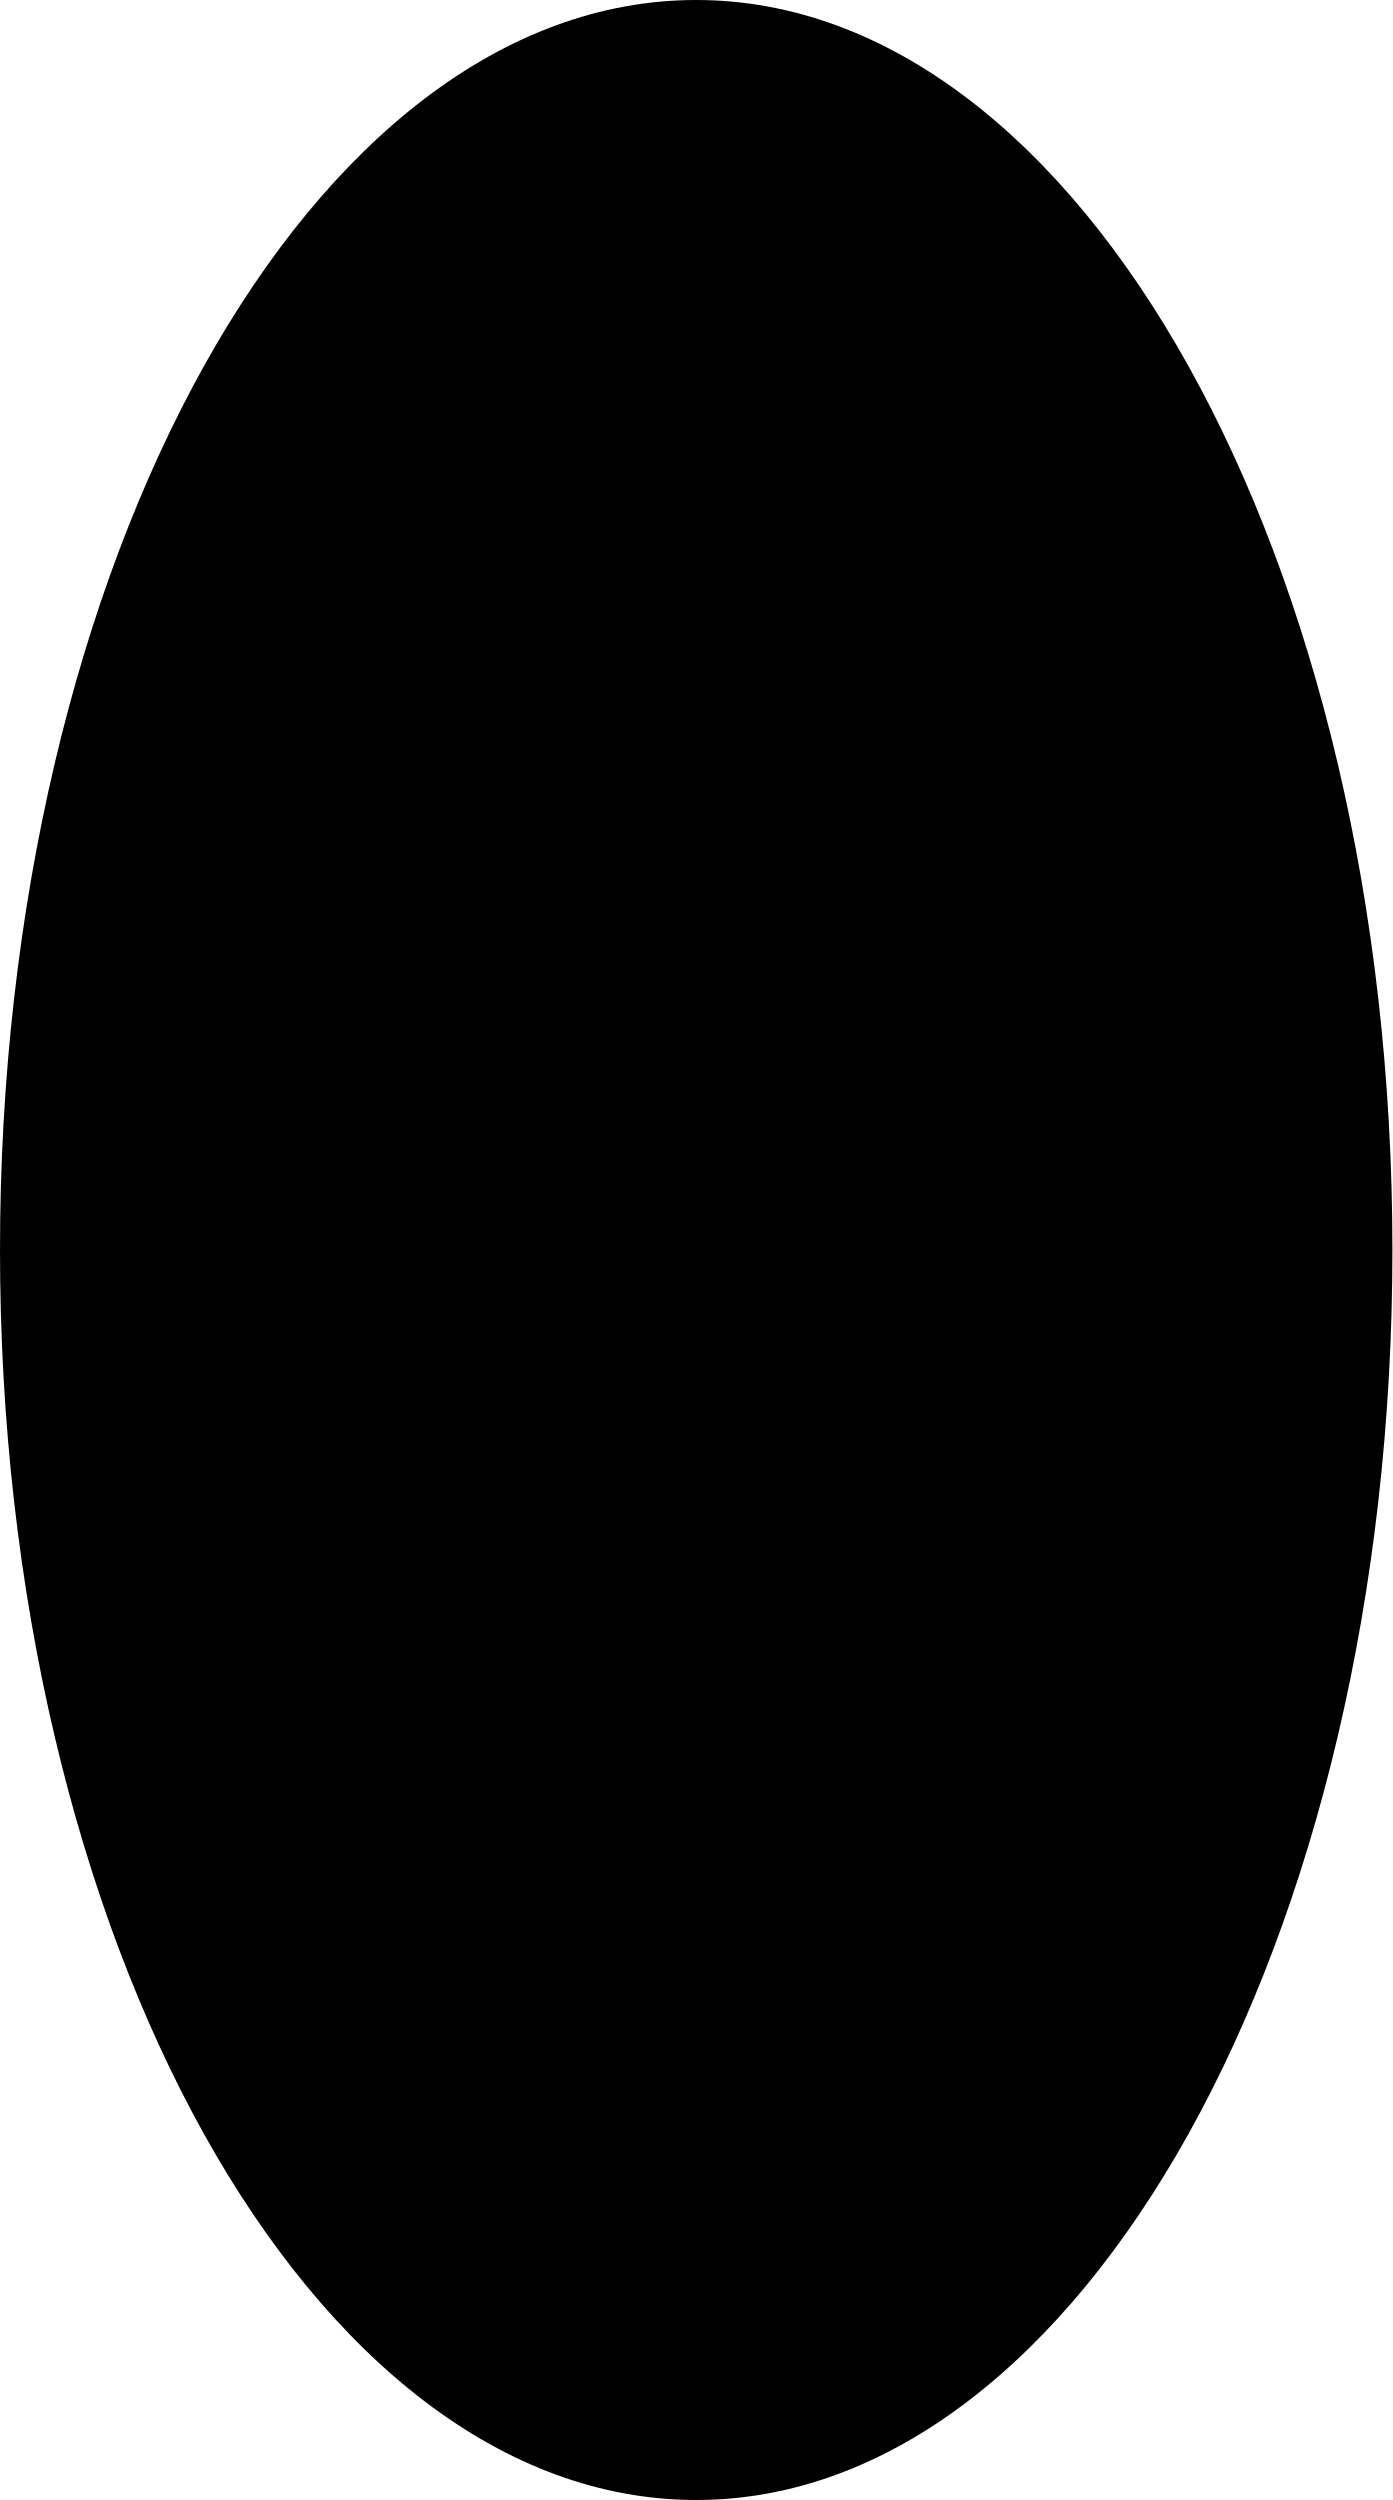
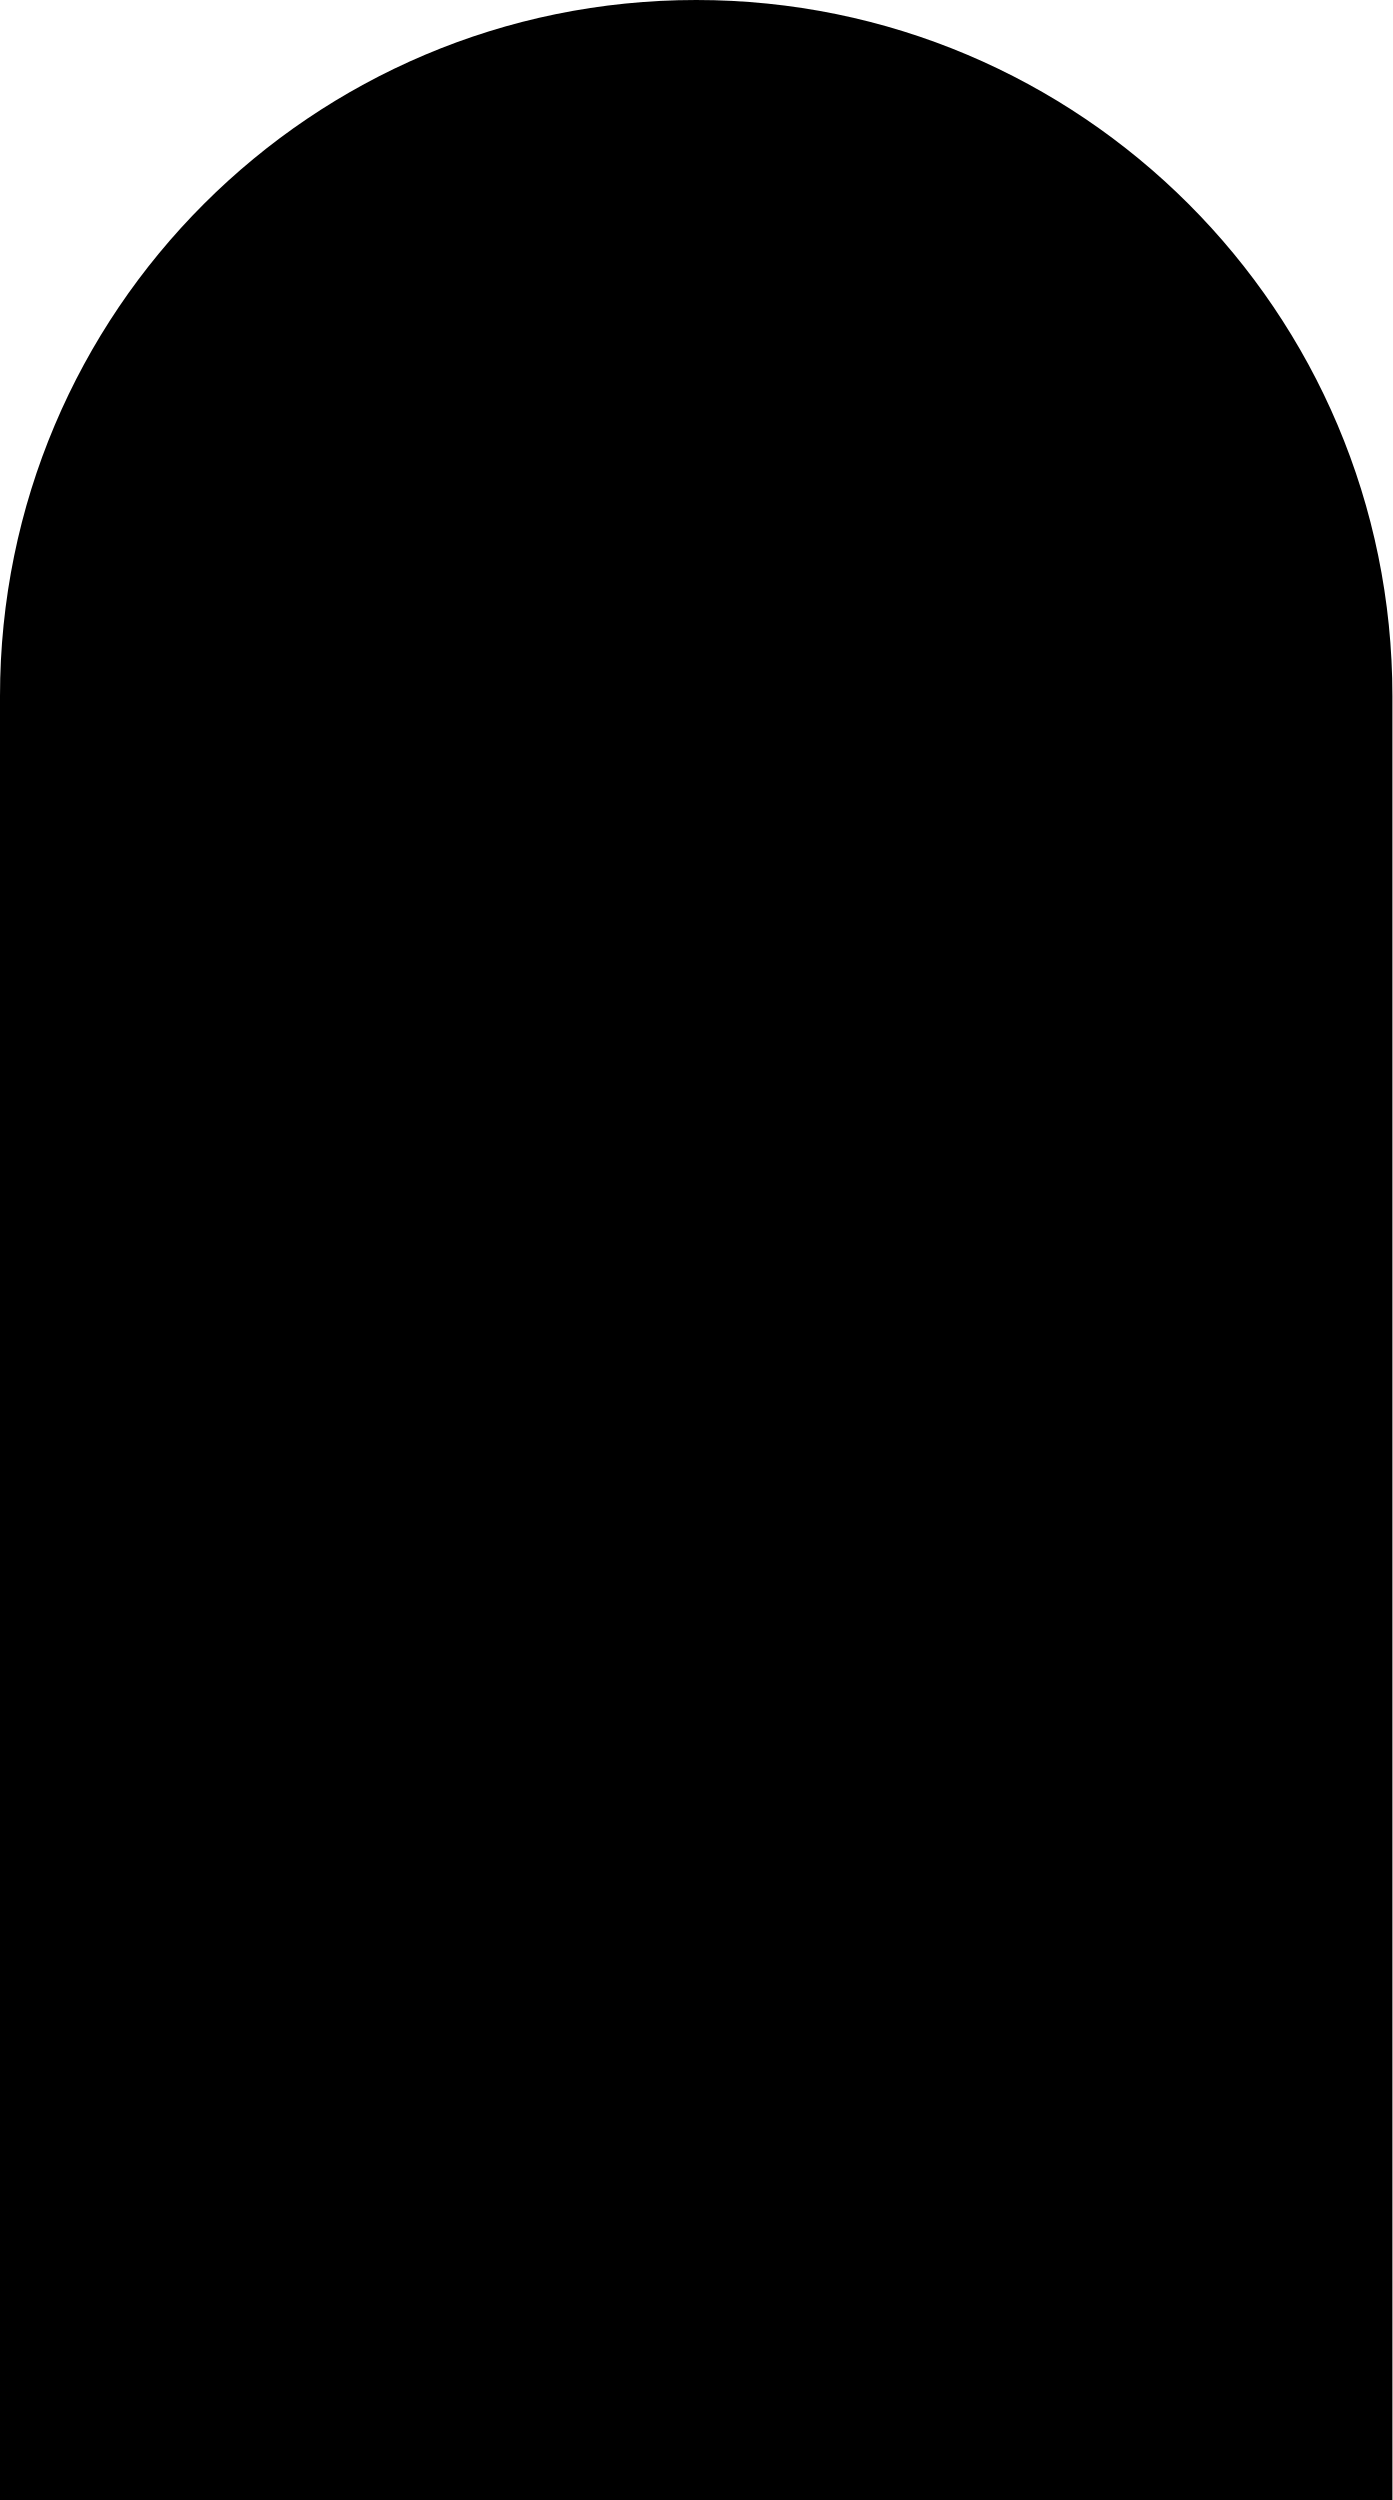
- <svg xmlns="http://www.w3.org/2000/svg" id="uuid-516fe800-fcea-4771-b0aa-b37944a3e658" data-name="Layer 2" width="176" height="316" viewBox="0 0 176 316">
-   <g id="uuid-0d025cc2-0211-4c1b-81c0-bee2167aeca3" data-name="Capa 1">
-     <ellipse cx="88" cy="158" rx="88" ry="158" />
+ <svg xmlns="http://www.w3.org/2000/svg" id="uuid-7cfb1d6d-c0a3-45da-a220-f3e523bc6e21" data-name="Layer 2" width="176" height="316" viewBox="0 0 176 316">
+   <g id="uuid-3b778766-0715-4f28-80c5-9073a0ac7591" data-name="Capa 1">
+     <path d="M88,0h0c48.6,0,88,39.4,88,88v228H0V88C0,39.4,39.4,0,88,0Z" />
  </g>
</svg>
